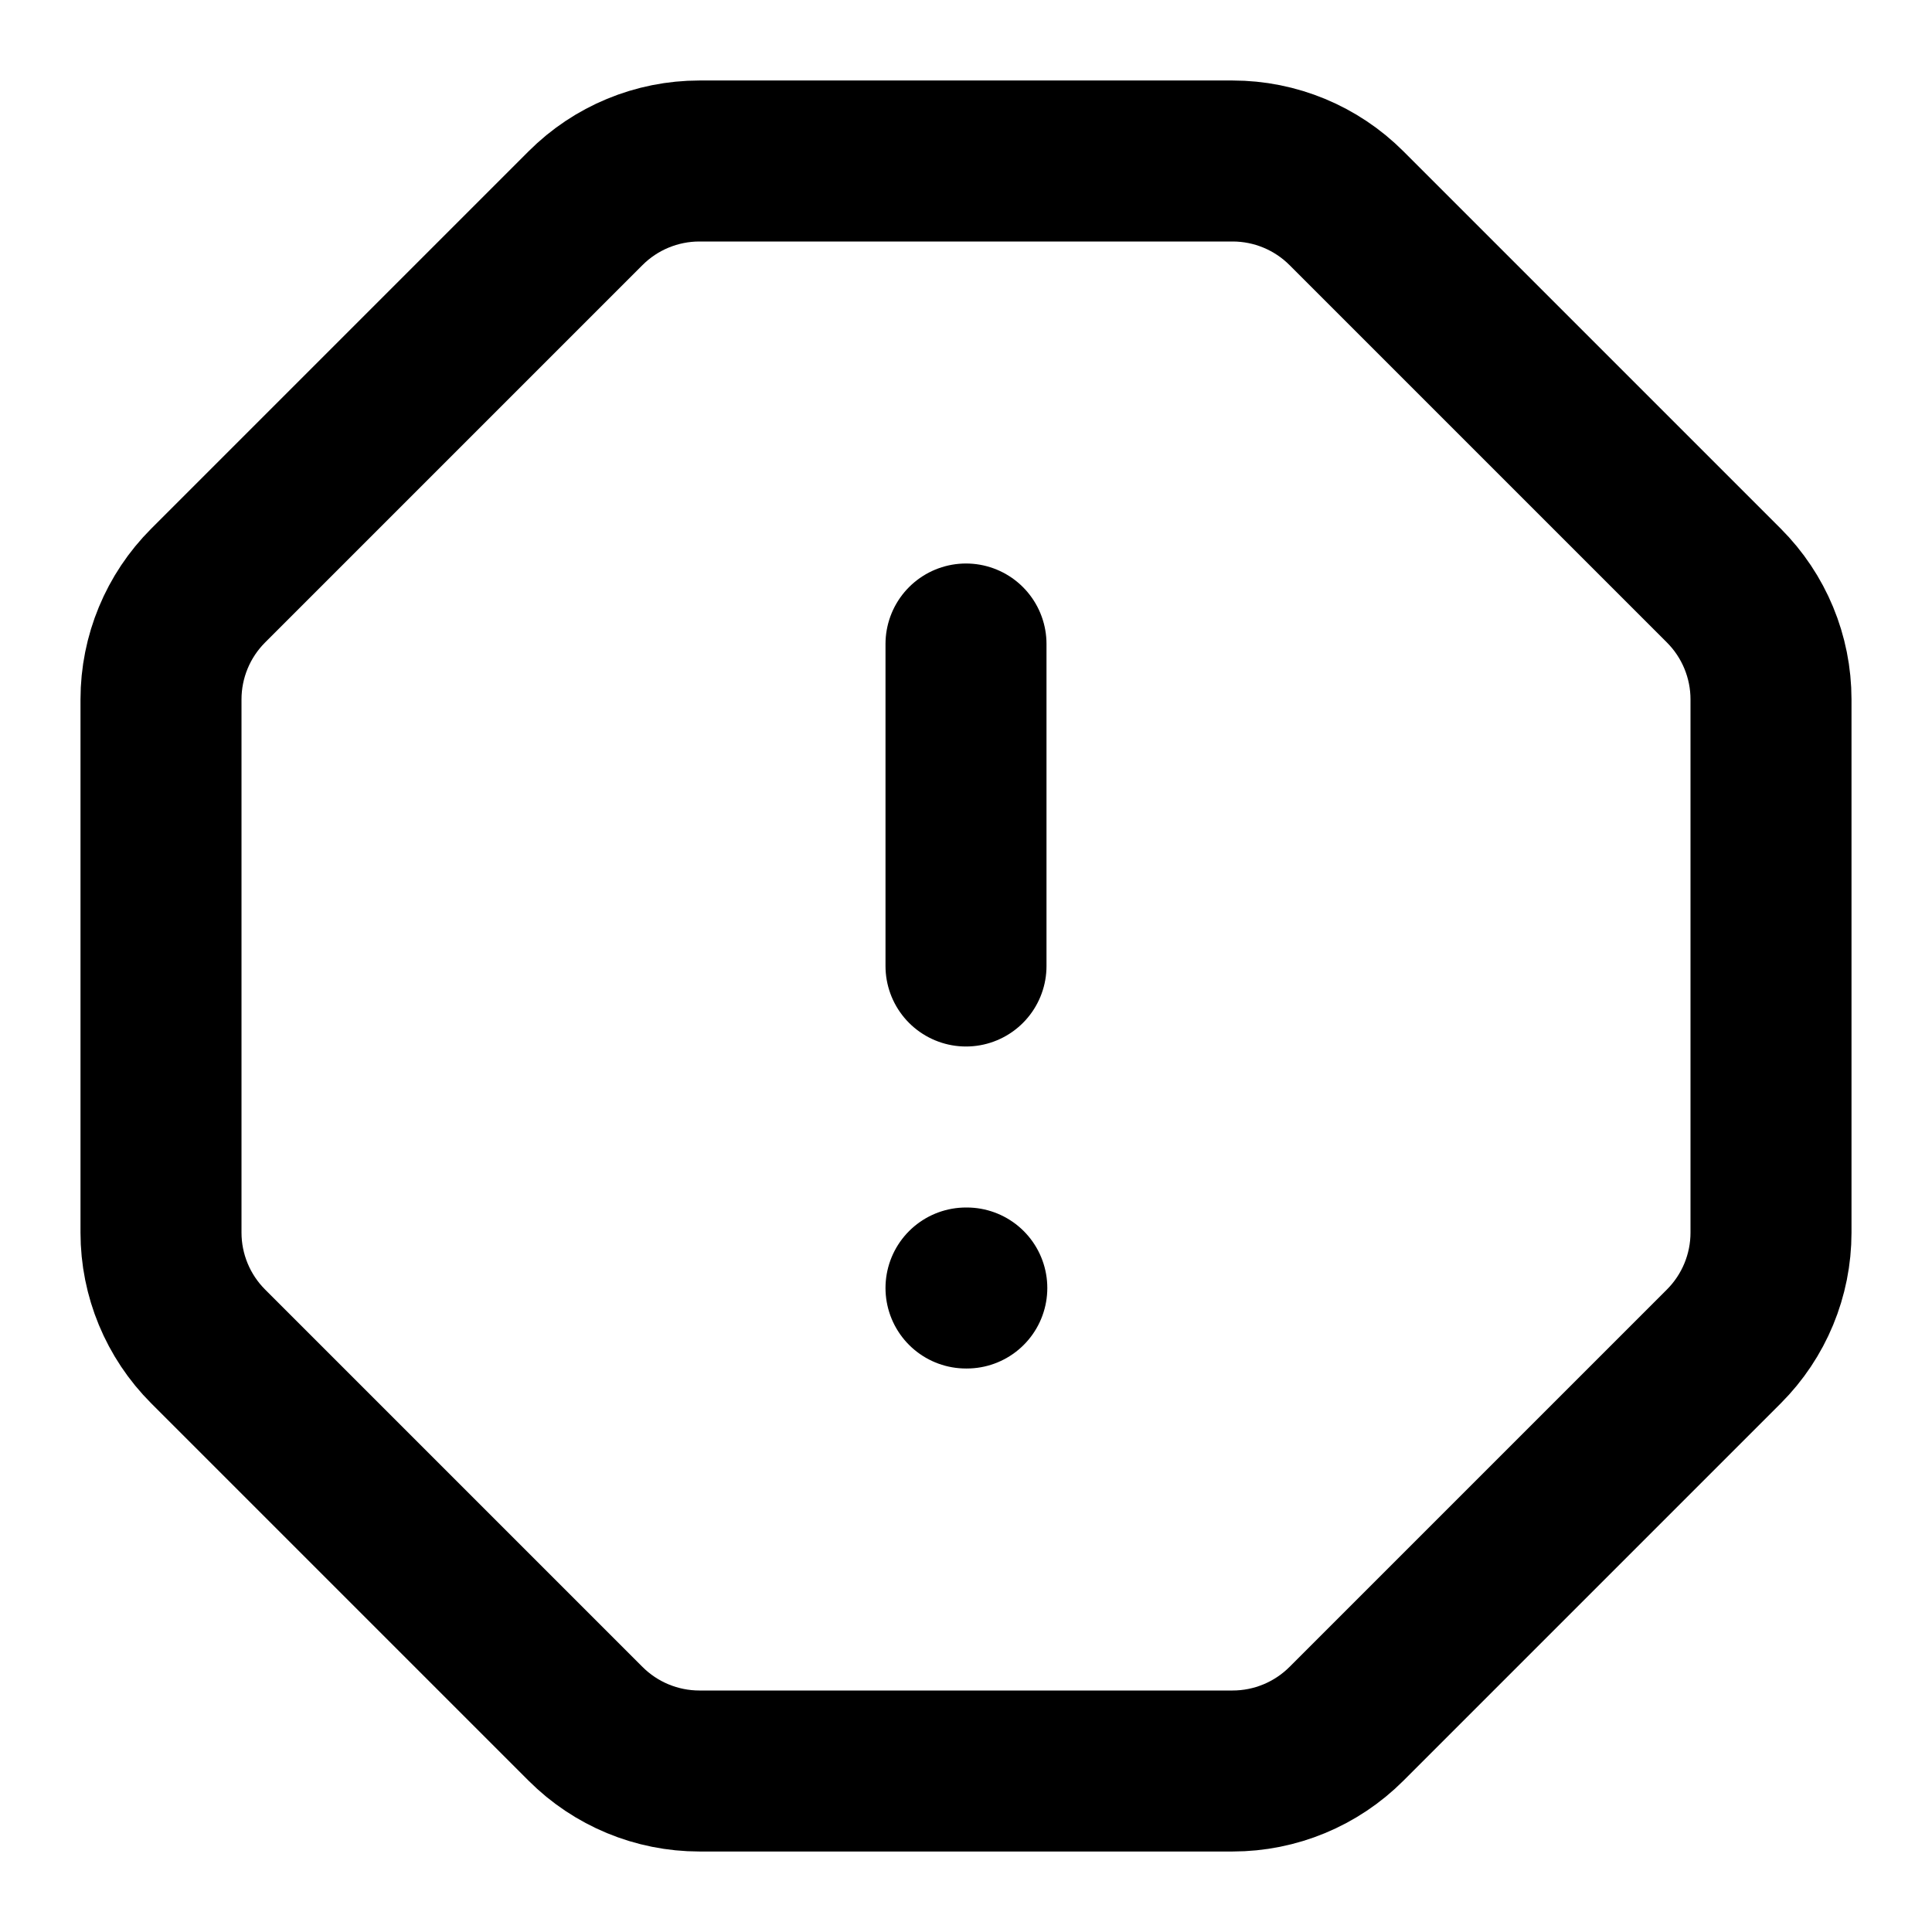
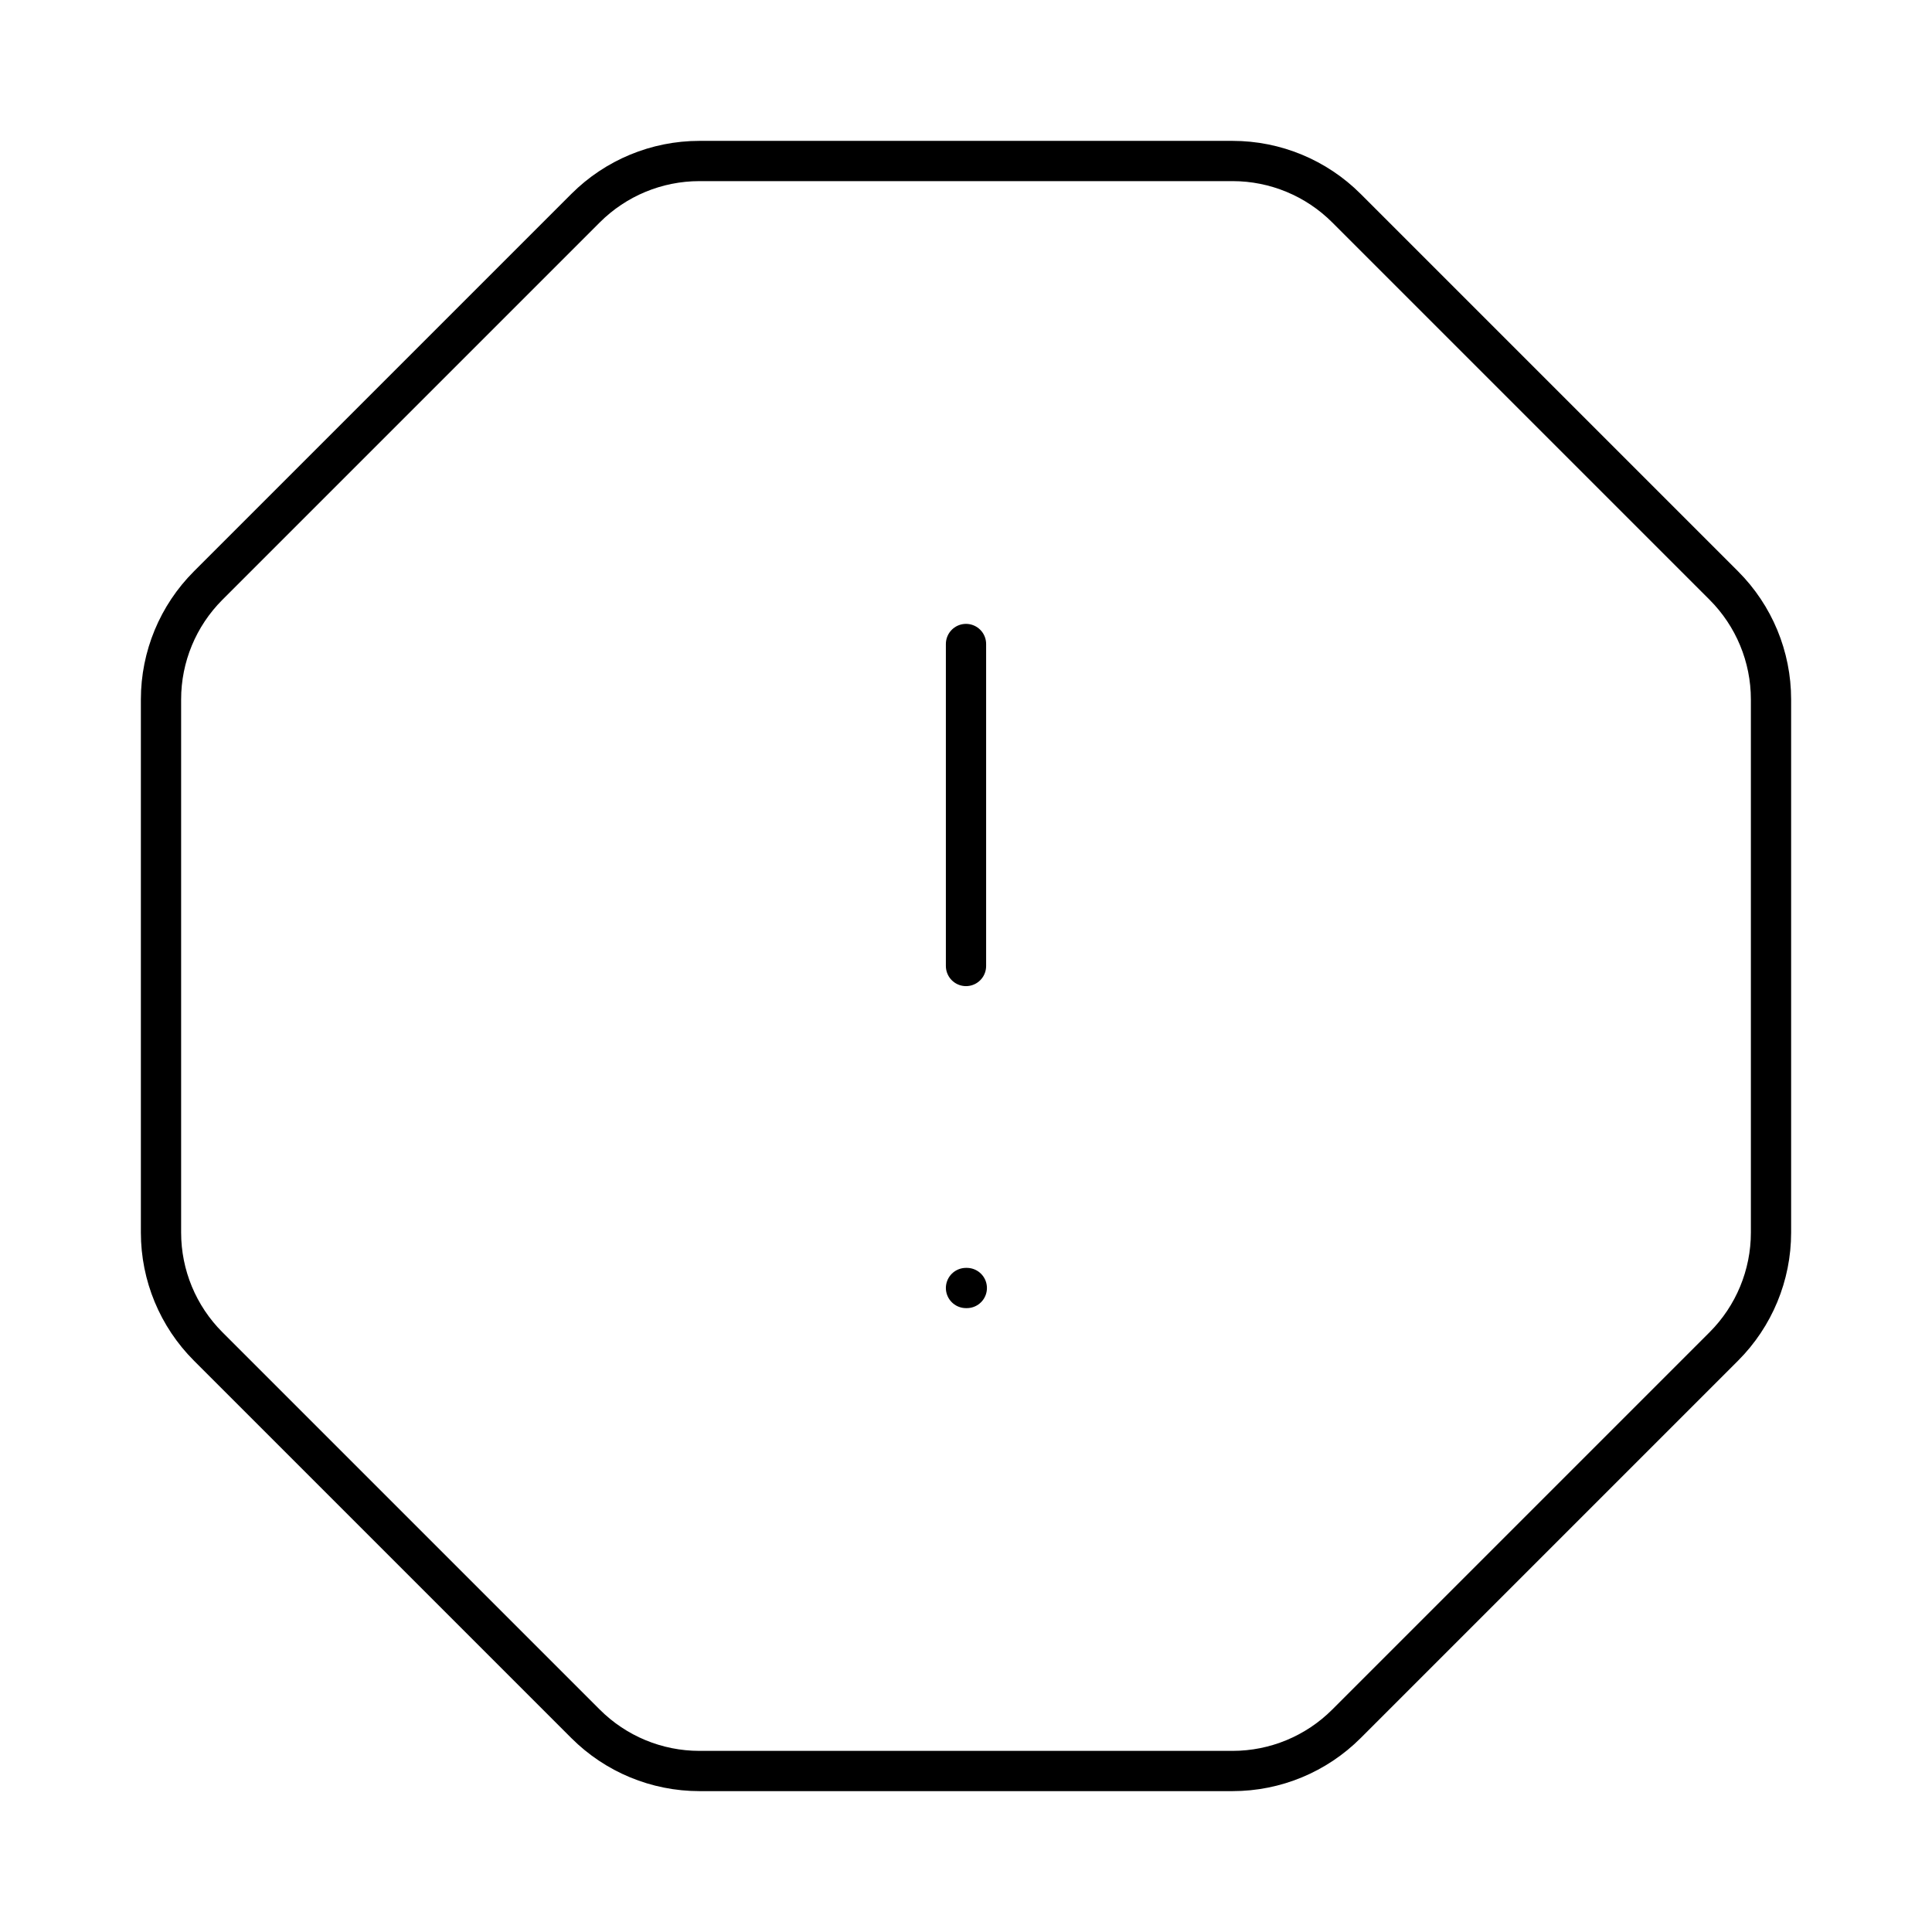
- <svg xmlns="http://www.w3.org/2000/svg" width="24" height="24" viewBox="0 0 24 24" fill="none" stroke="currentColor" stroke-width="2" stroke-linecap="round" stroke-linejoin="round" class="lucide lucide-octagon-alert-icon lucide-octagon-alert">
+ <svg xmlns="http://www.w3.org/2000/svg" width="212" height="212" viewBox="0 0 24 24" fill="none" stroke="currentColor" stroke-width="0.5" stroke-linecap="round" stroke-linejoin="round" class="lucide lucide-octagon-alert-icon lucide-octagon-alert">
  <path d="M12 16h.01" />
  <path d="M12 8v4" />
  <path d="M15.312 2a2 2 0 0 1 1.414.586l4.688 4.688A2 2 0 0 1 22 8.688v6.624a2 2 0 0 1-.586 1.414l-4.688 4.688a2 2 0 0 1-1.414.586H8.688a2 2 0 0 1-1.414-.586l-4.688-4.688A2 2 0 0 1 2 15.312V8.688a2 2 0 0 1 .586-1.414l4.688-4.688A2 2 0 0 1 8.688 2z" />
</svg>
